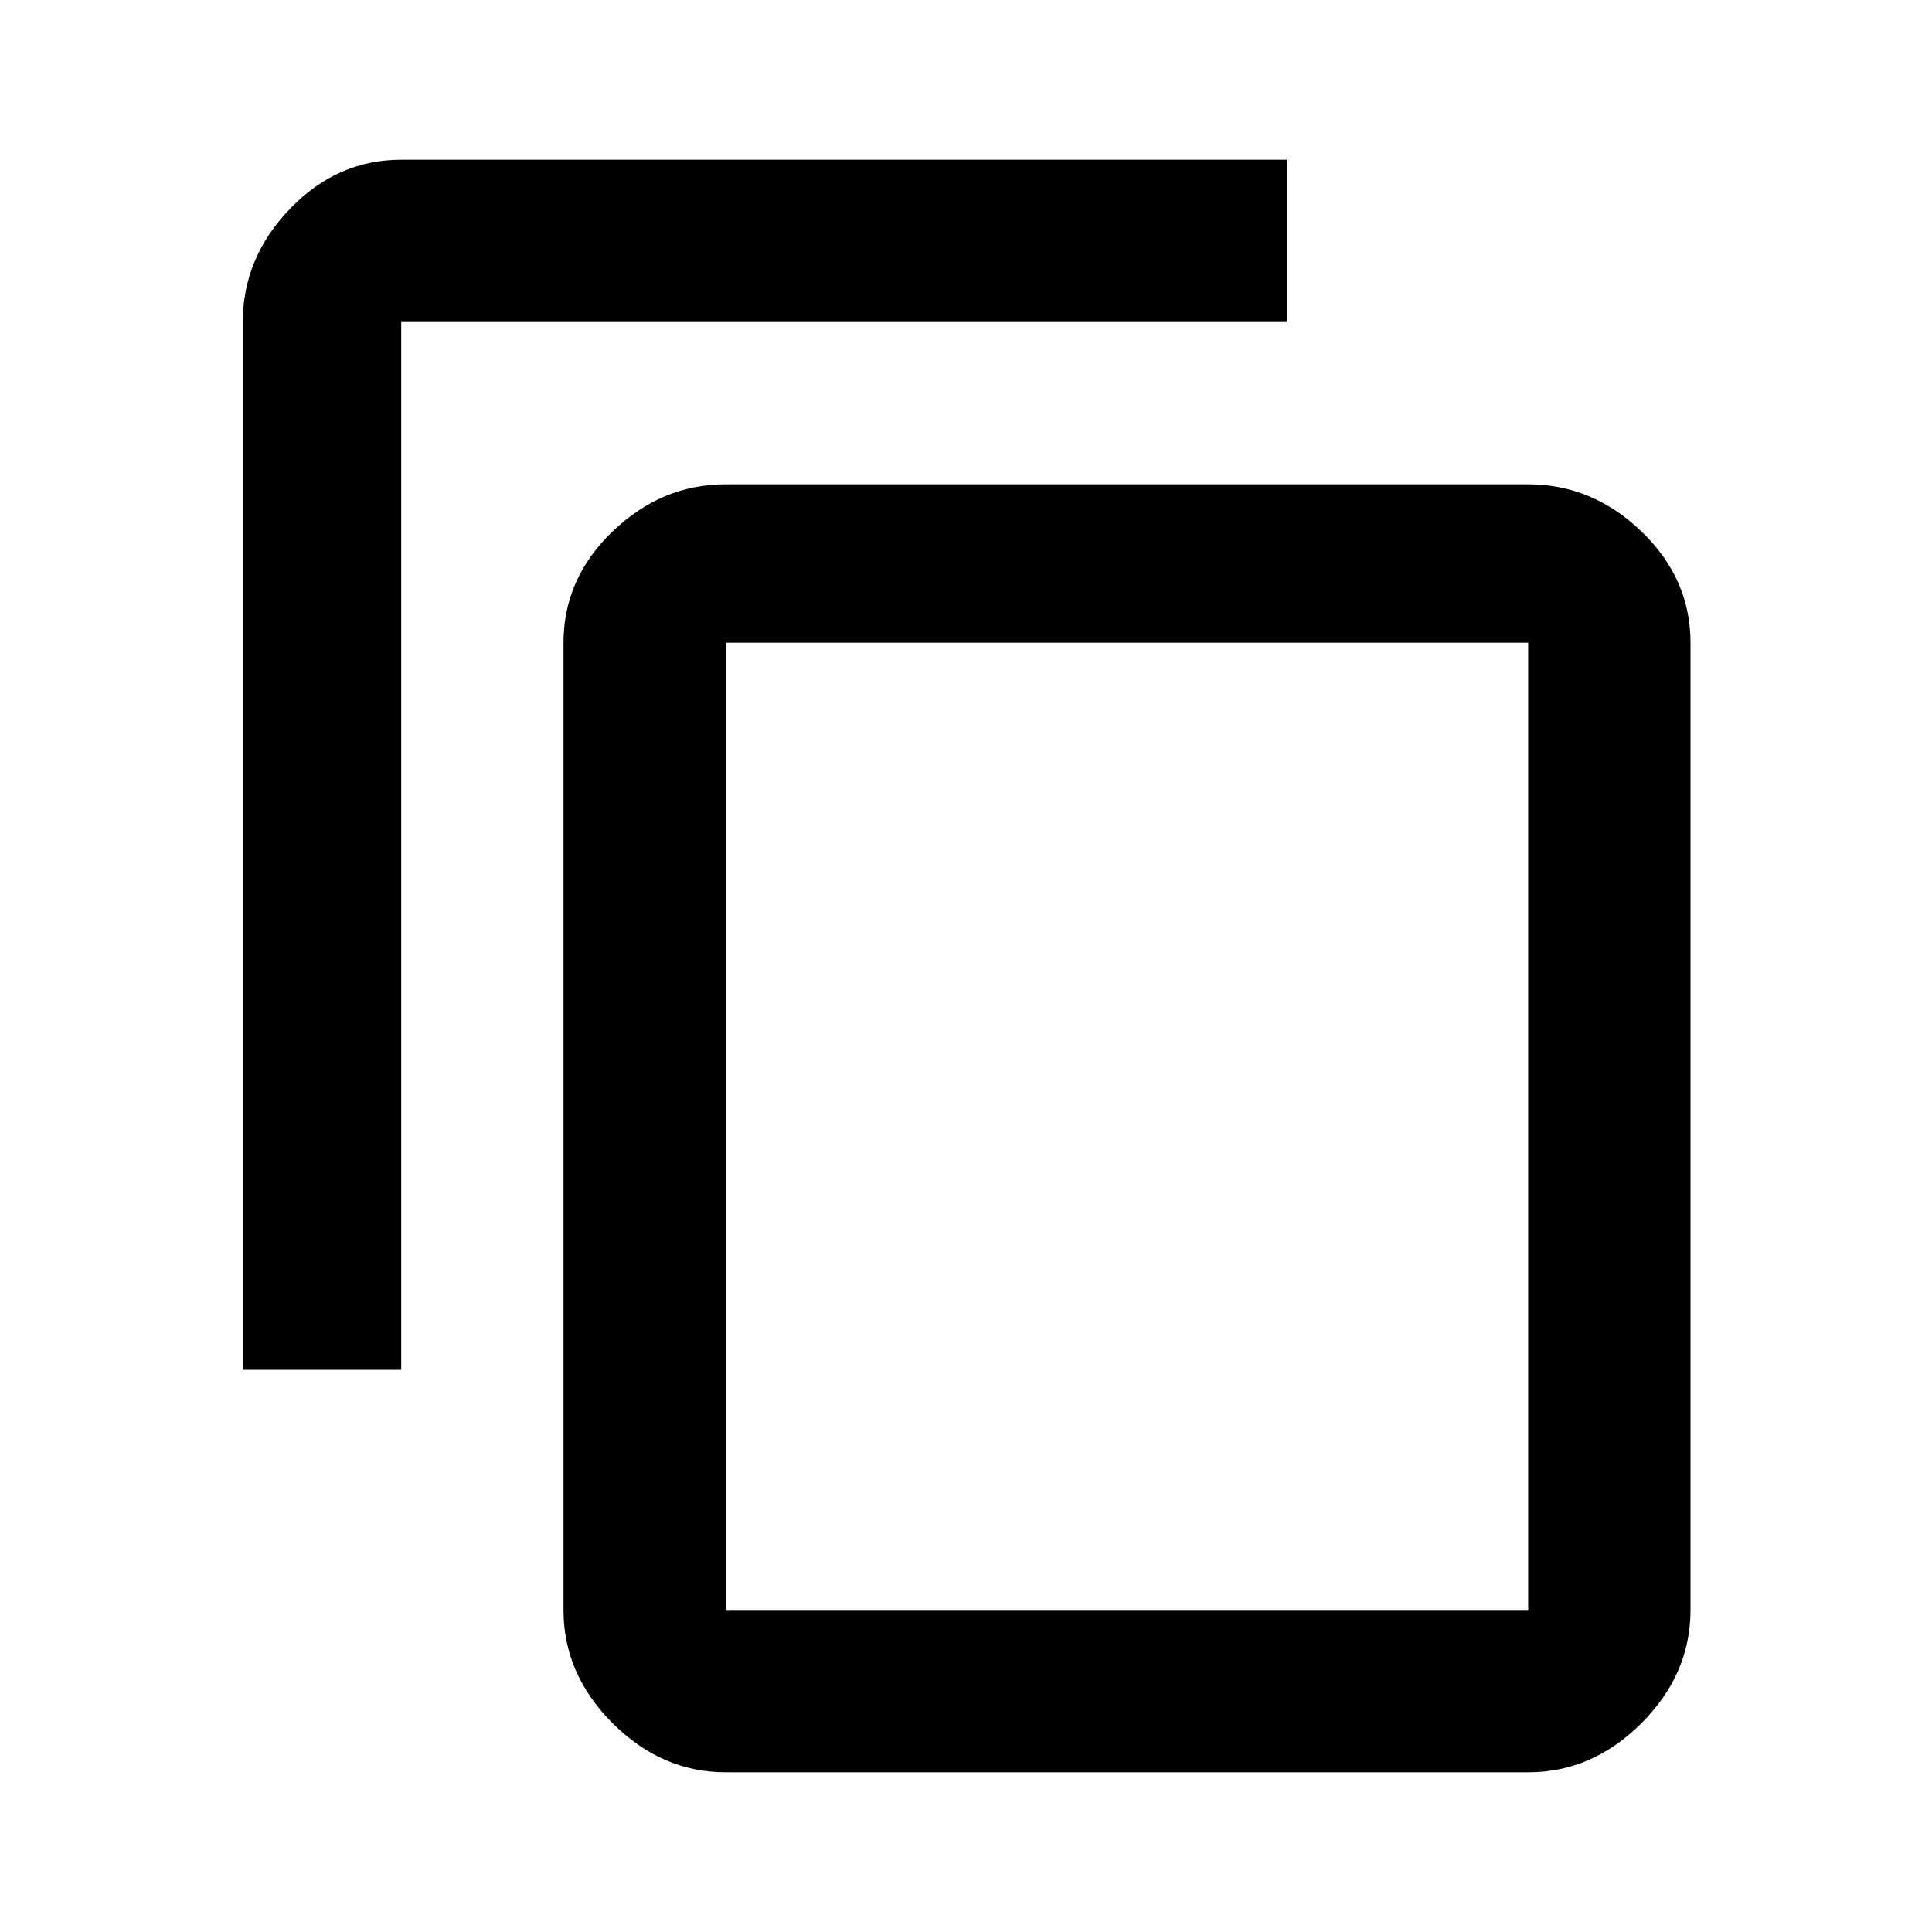
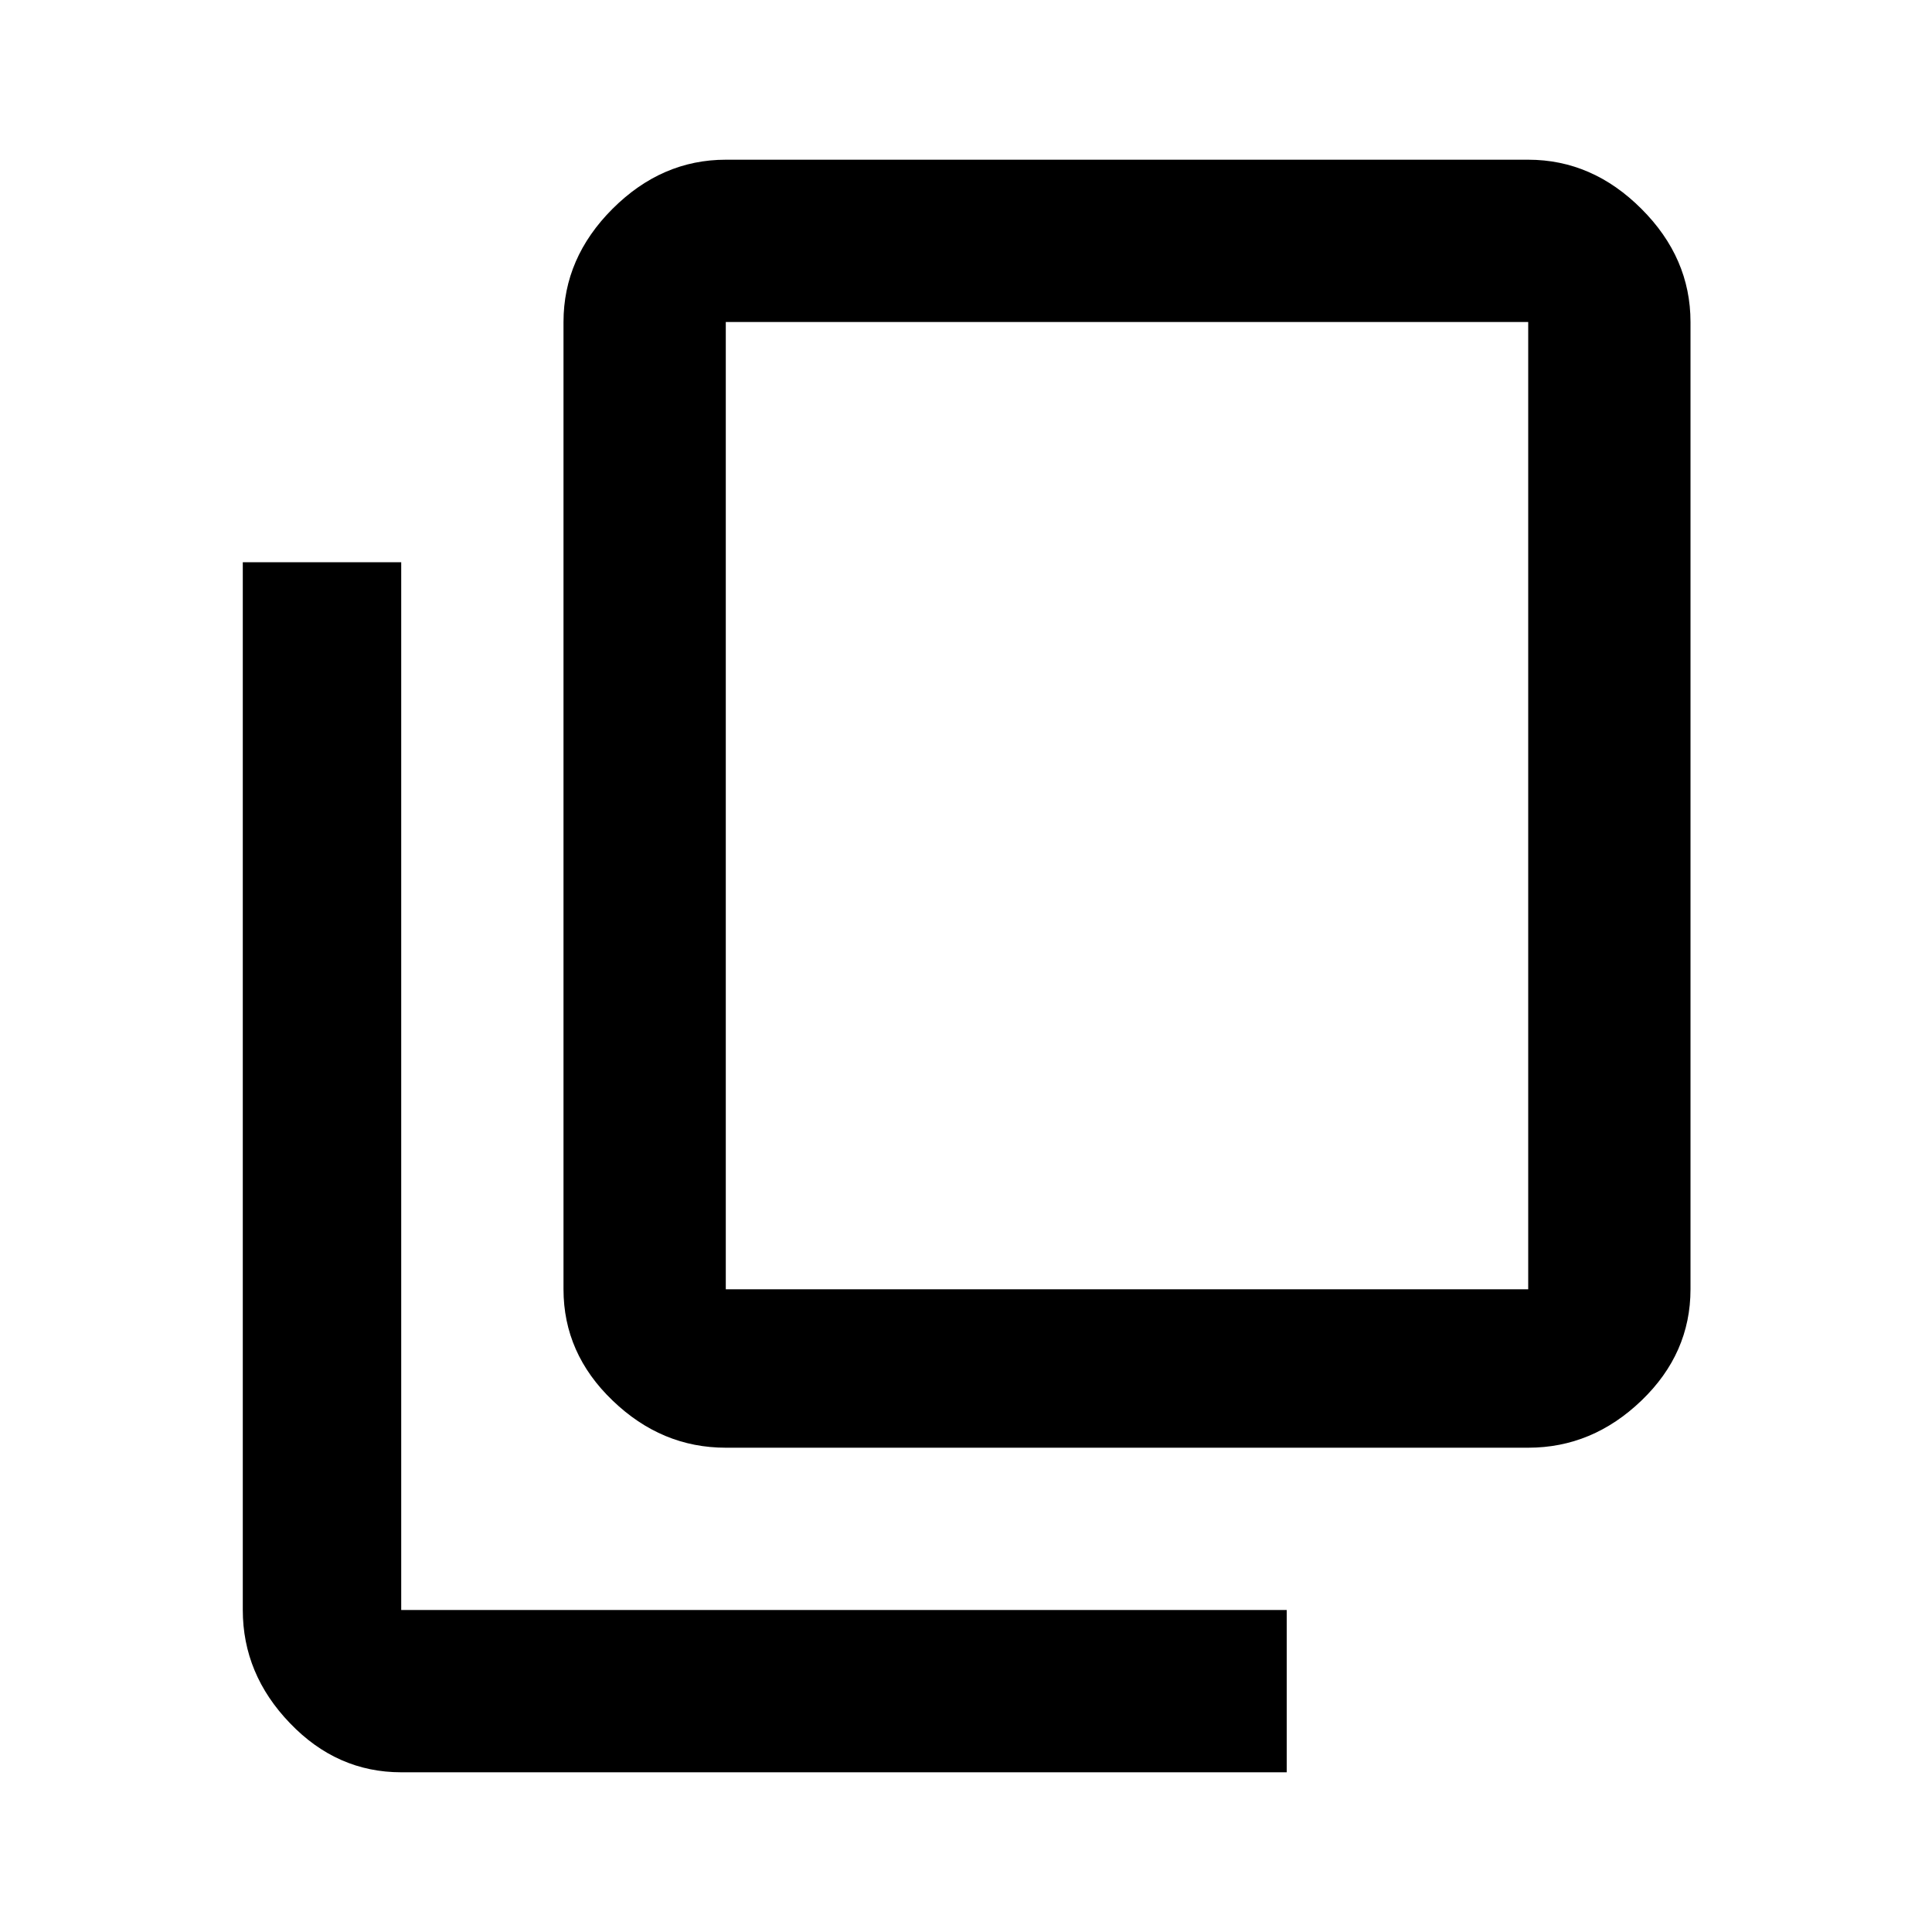
- <svg xmlns="http://www.w3.org/2000/svg" width="24" height="24" viewBox="0 0 24 24" fill="none">
-   <path d="M18.984 20V7.984H9.016V20H18.984ZM18.984 6.016C19.516 6.016 19.984 6.211 20.391 6.602C20.797 6.992 21 7.453 21 7.984V20C21 20.531 20.797 21 20.391 21.406C19.984 21.812 19.516 22.016 18.984 22.016H9.016C8.484 22.016 8.016 21.812 7.609 21.406C7.203 21 7 20.531 7 20V7.984C7 7.453 7.203 6.992 7.609 6.602C8.016 6.211 8.484 6.016 9.016 6.016H18.984ZM15.984 1.984V4H4.984V17.016H3.016V4C3.016 3.469 3.211 3 3.602 2.594C3.992 2.188 4.453 1.984 4.984 1.984H15.984Z" fill="currentColor" />
+ <svg xmlns="http://www.w3.org/2000/svg" width="24" height="24" fill="currentColor" viewBox="0 0 24 24">
+   <path d="M18.984 4v12.016H9.016V4h9.968Zm0 13.984c.532 0 1-.195 1.407-.586.406-.39.609-.851.609-1.382V4c0-.531-.203-1-.61-1.406-.406-.406-.874-.61-1.406-.61H9.016c-.532 0-1 .204-1.407.61C7.203 3 7 3.469 7 4v12.016c0 .53.203.992.61 1.382.406.391.874.586 1.406.586h9.968Zm-3 4.032V20h-11V6.984H3.016V20c0 .531.195 1 .586 1.406.39.407.851.61 1.382.61h11Z" />
</svg>
